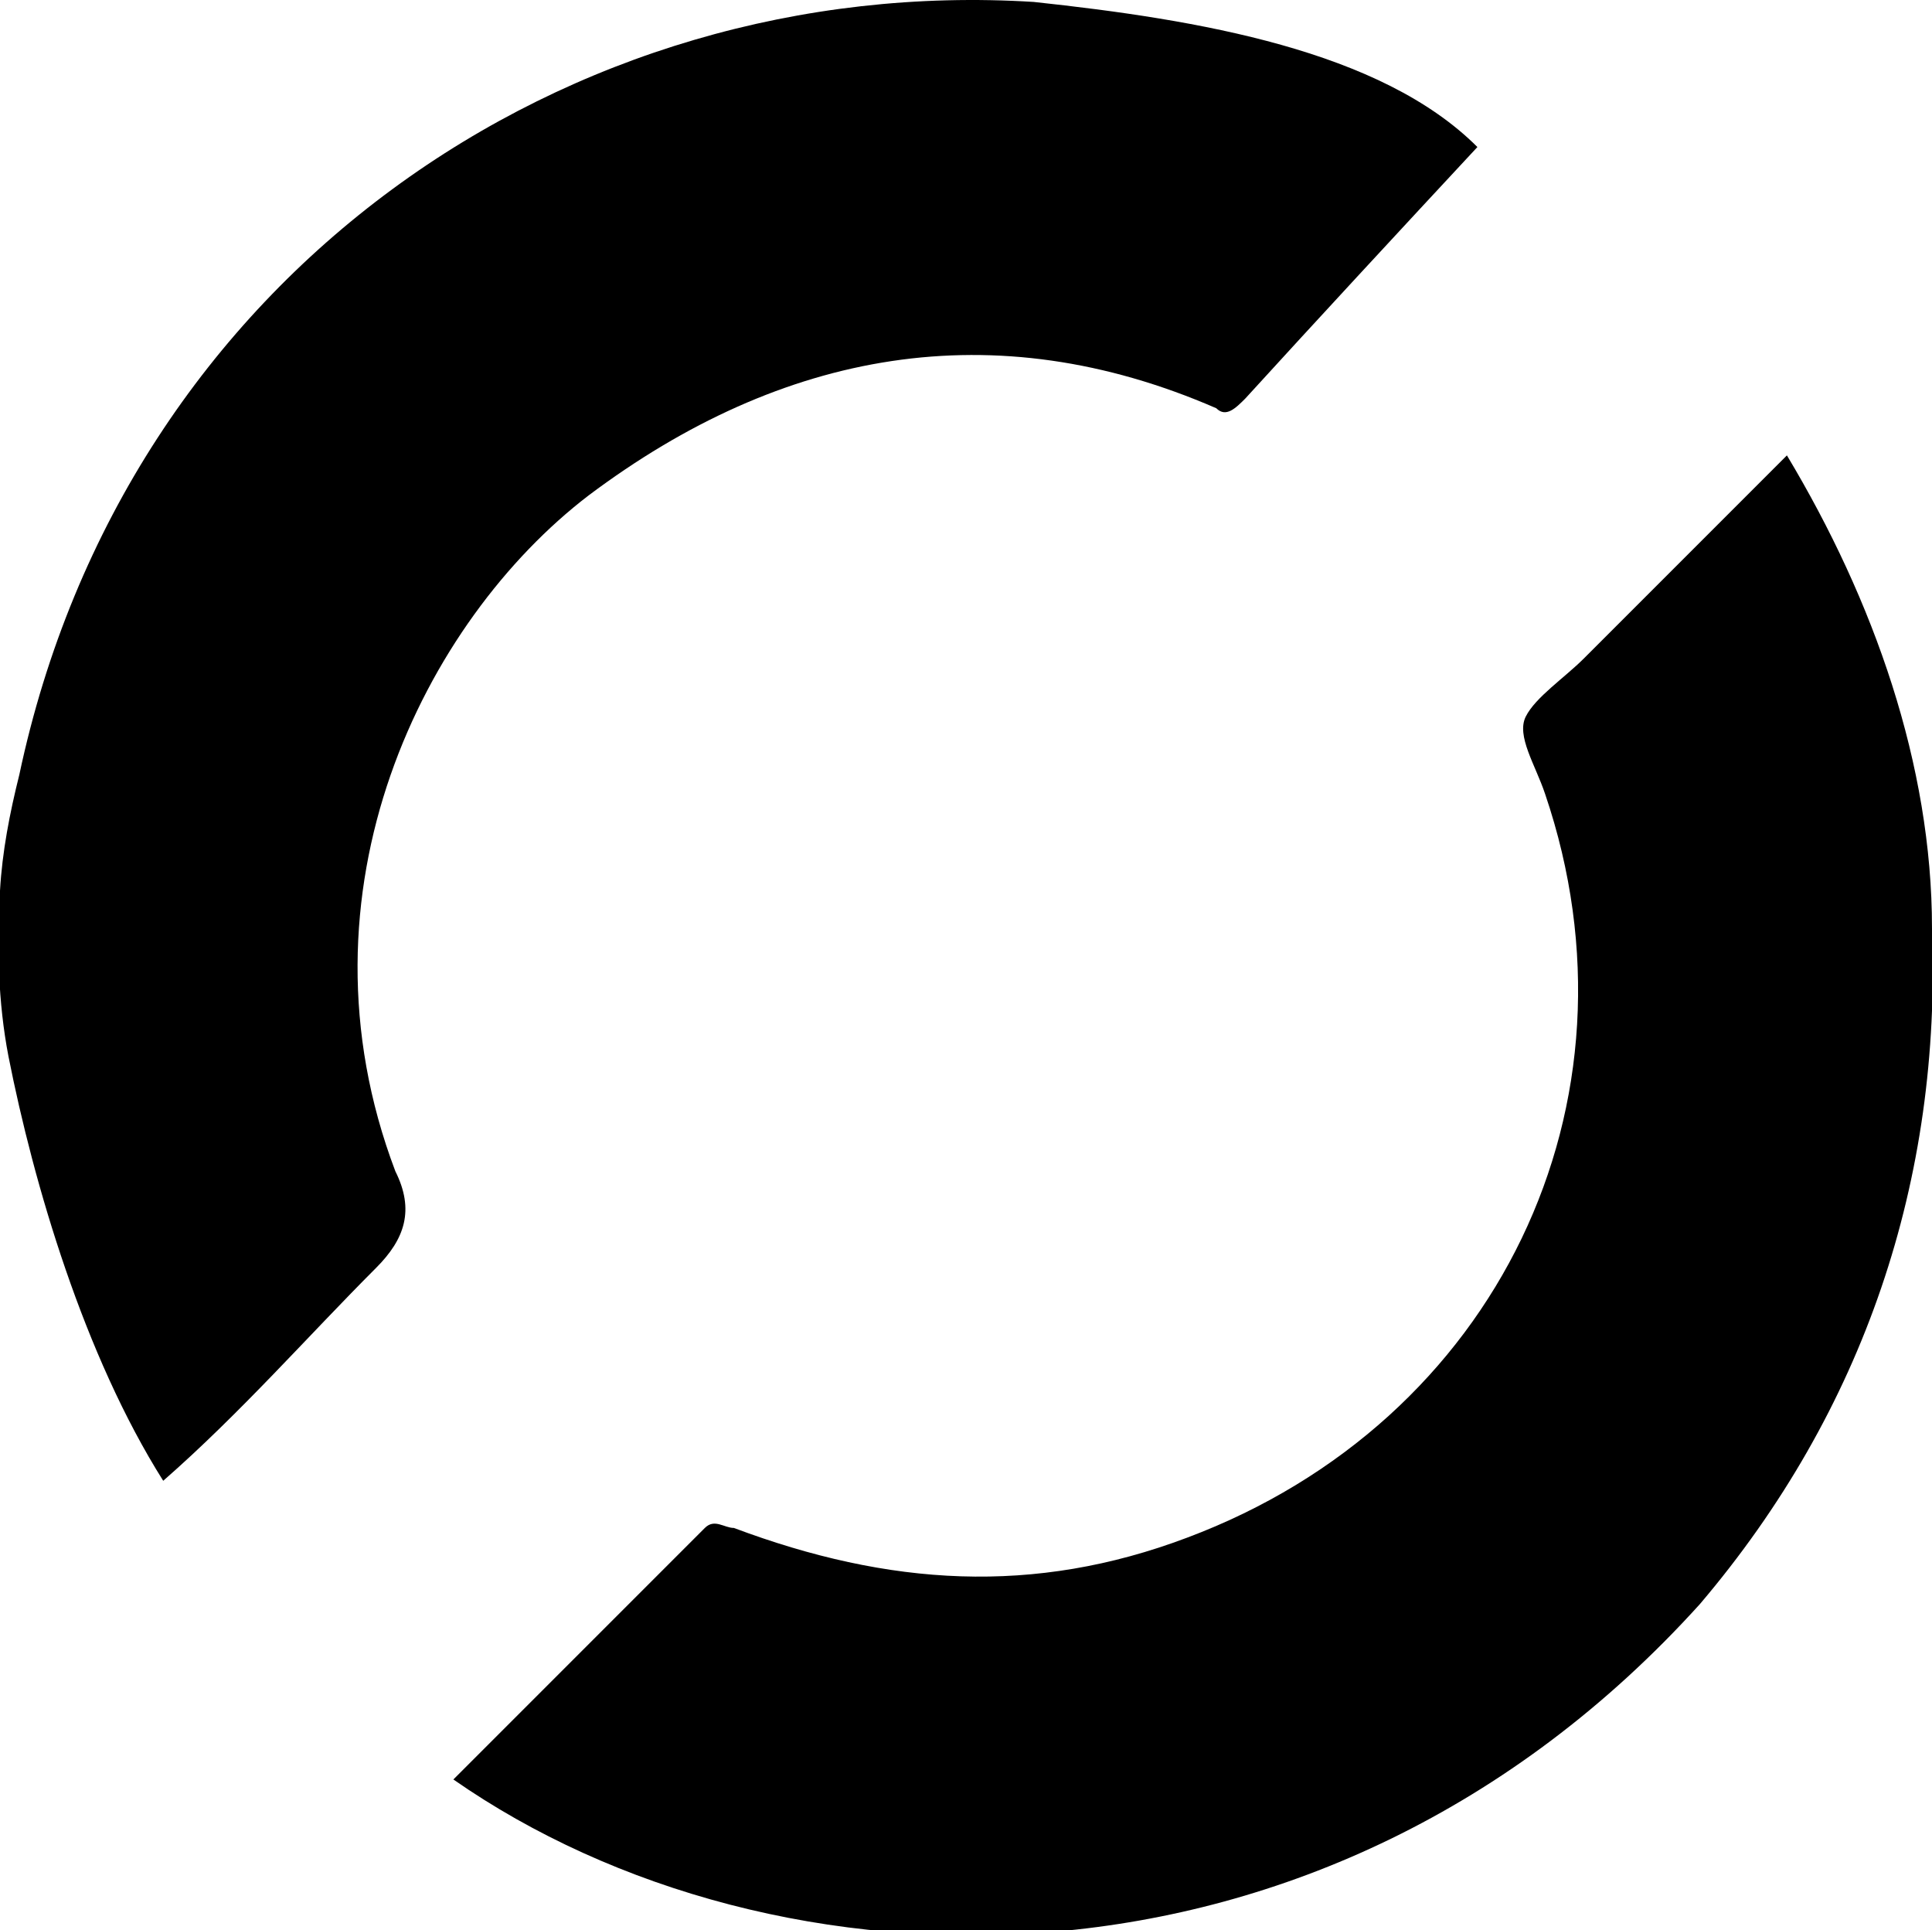
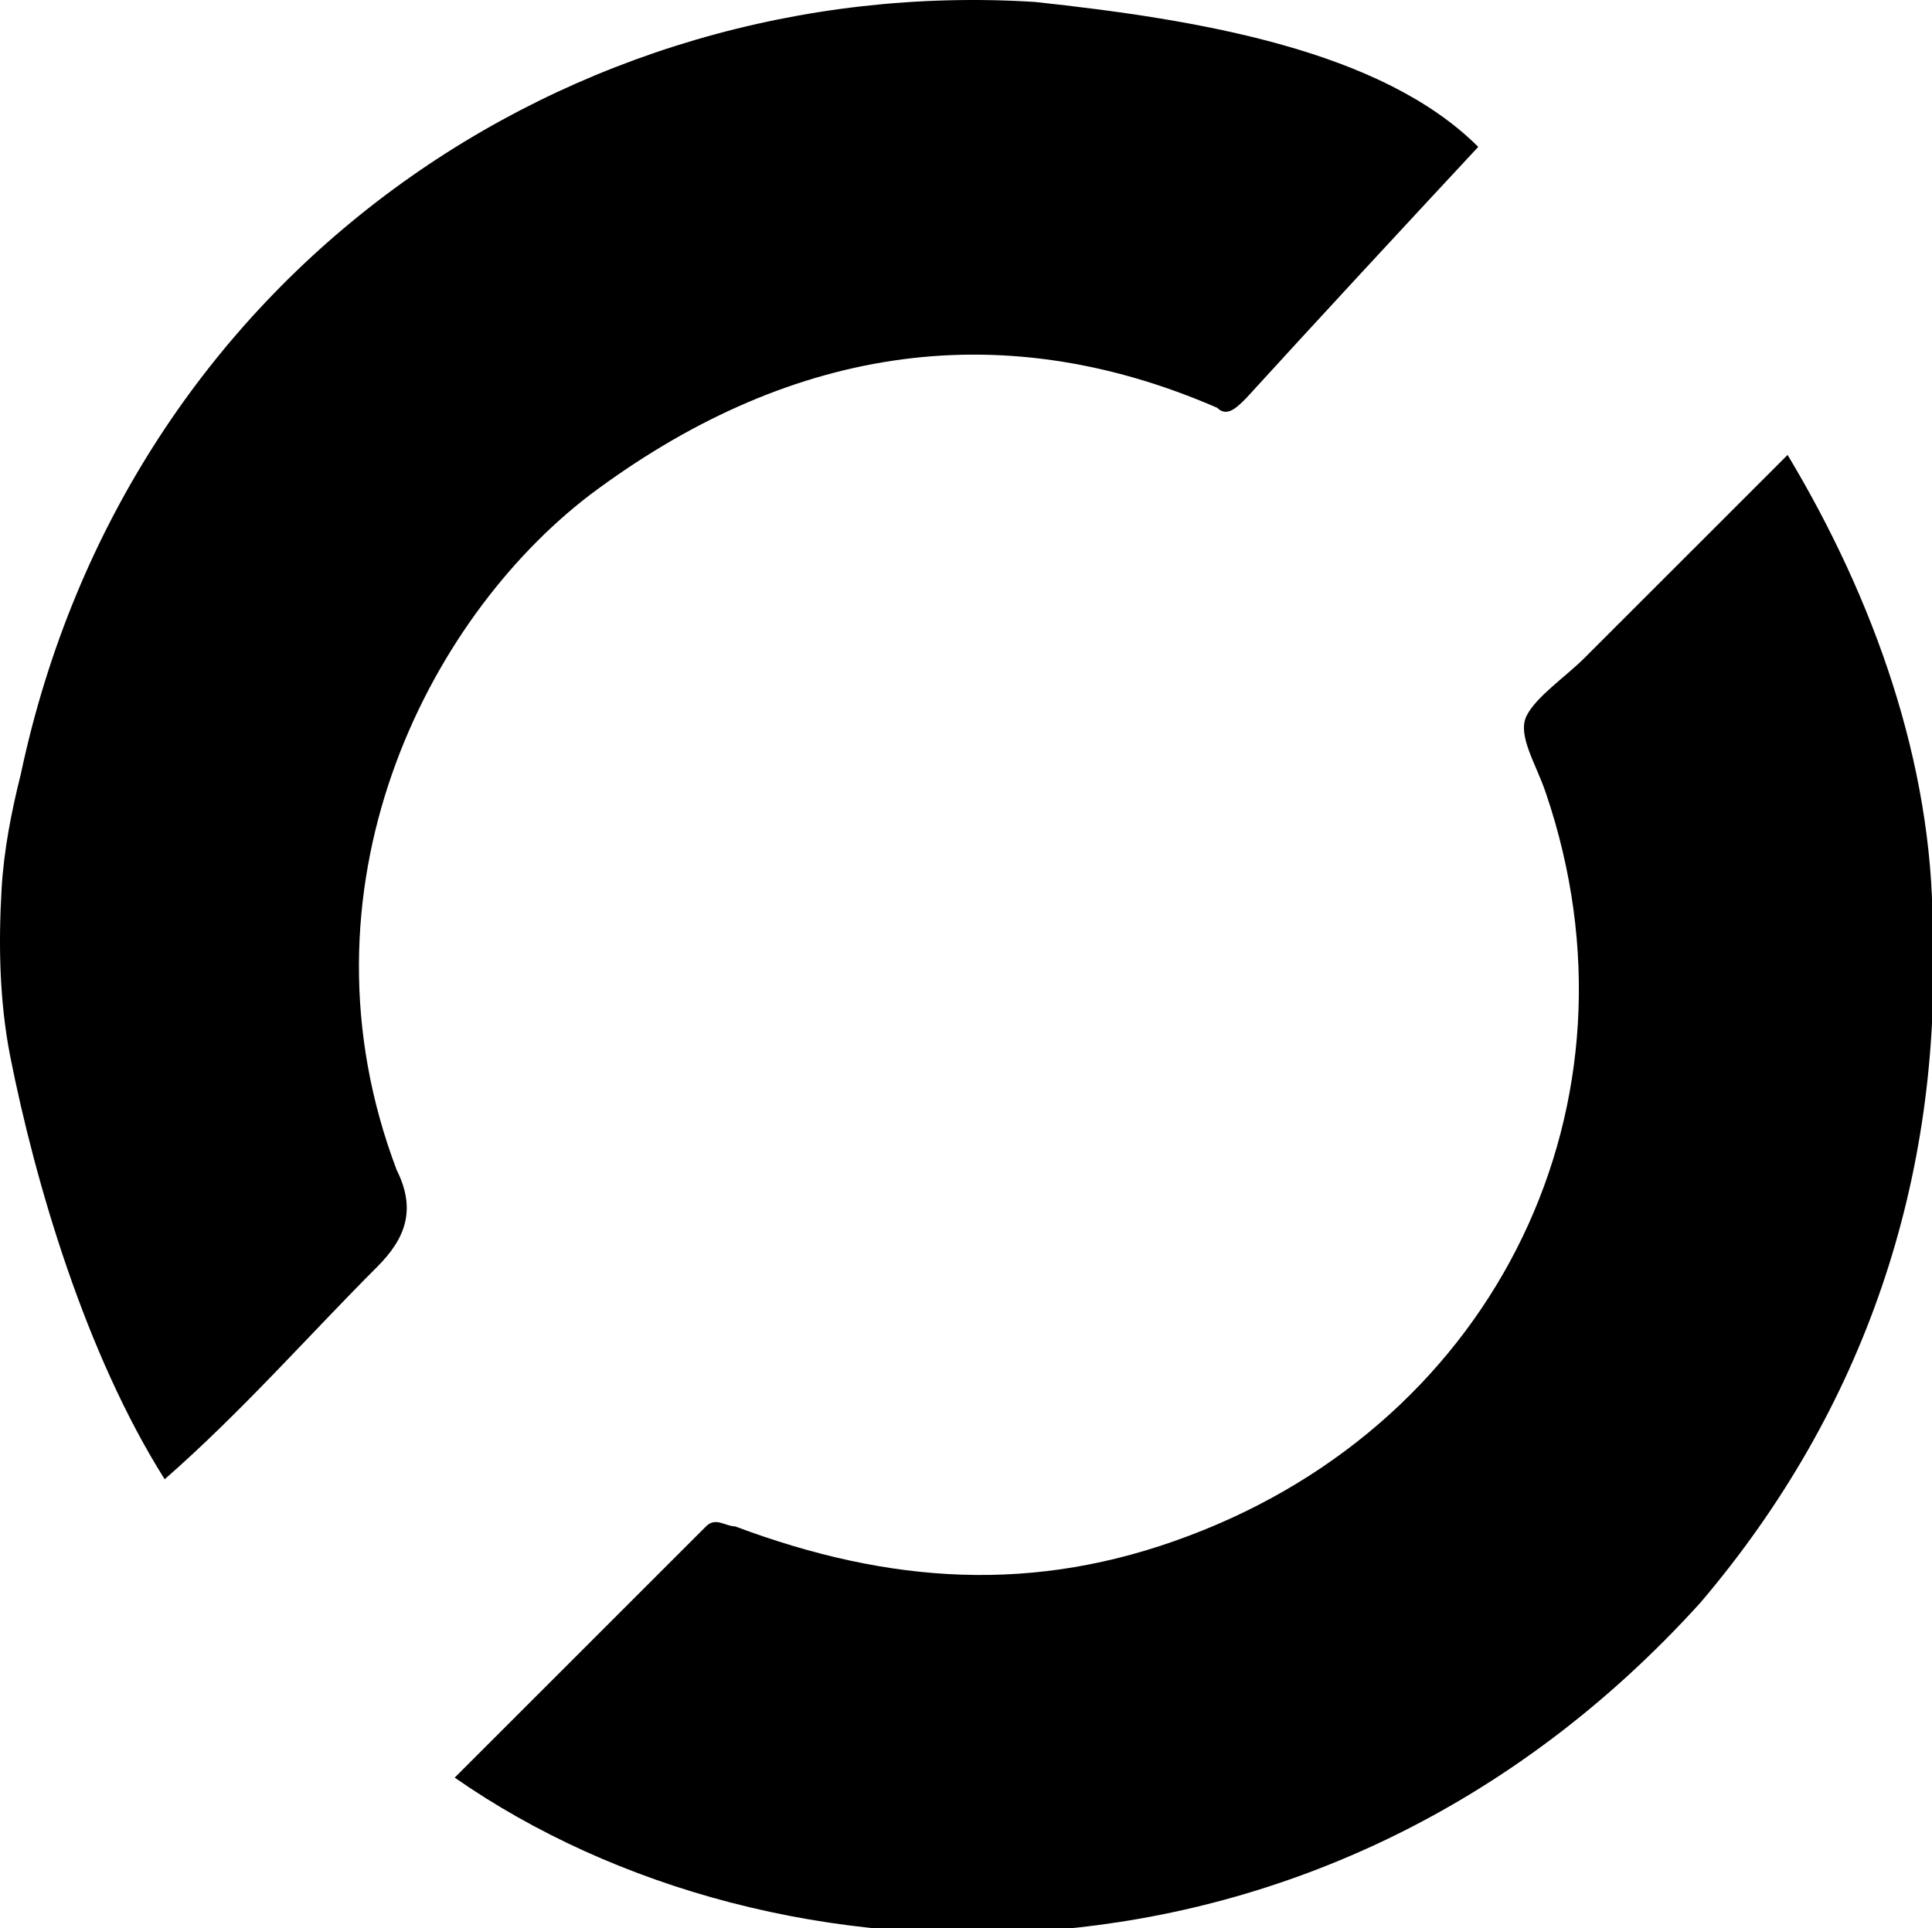
<svg xmlns="http://www.w3.org/2000/svg" version="2.0" viewbox="0 0 256 256" id="svg8">
  <defs id="defs12" />
-   <g id="g6" transform="translate(188.9,-316.9403)">
-     <path d="m -188.9,390.6 c 0.185,-3.239 0.8,-6.4 1.6,-9.6 8.8,-41.5 45.5,-66.3 83.9,-63.9 13.691,1.468 28.71,4.01 36.7,12 -6.291,6.763 -13.479,14.524 -19.2,20.8 -0.8,0.8 -1.6,1.6 -2.4,0.8 -18.4,-8 -35.9,-4.8 -51.9,7.2 -13.6,10.4 -24.8,32.7 -16,55.9 1.6,3.2 0.8,5.6 -1.6,8 -5.6,5.6 -11.2,12 -17.6,17.6 -6.538,-10.359 -10.71,-24.508 -12.8,-35.1 -0.866,-4.49 -0.961,-9.135 -0.7,-13.7 z" id="path2" />
-     <path d="m -151.4,464.1 c 7.2,-7.2 13.6,-13.6 20.8,-20.8 0.8,-0.8 1.6,0 2.4,0 12.8,4.8 24.8,5.6 37.5,0.8 25.6,-9.6 38.3,-35.9 29.6,-61.5 -0.8,-2.4 -2.4,-4.8 -1.6,-6.4 0.8,-1.6 3.2,-3.2 4.8,-4.8 5.6,-5.6 11.2,-11.2 16.8,-16.8 7.2,12 12,25.6 12,39.1 0.8,20.8 -5.6,39.9 -19.2,55.9 -31.2,34.5 -76.7,32.9 -103.1,14.5 z" id="path4" />
+   <g id="g21">
+     <path d="M 0.204,117.821 C 0.5,112.641 1.484,107.584 2.764,102.466 16.845,36.085 75.567,-3.583 137.009,0.256 158.916,2.604 182.947,6.67 195.731,19.45 c -10.067,10.817 -21.567,23.231 -30.721,33.27 -1.28,1.28 -2.56,2.559 -3.84,1.28 -29.441,-12.796 -57.442,-7.678 -83.043,11.517 -21.761,16.635 -39.681,52.305 -25.601,89.414 2.56,5.119 1.28,8.957 -2.56,12.796 -8.96,8.957 -17.921,19.194 -28.161,28.152 C 11.344,179.308 4.669,156.677 1.324,139.735 -0.061,132.553 -0.213,125.123 0.204,117.821 Z" id="path2" style="stroke-width:1.6" />
+     <path d="m 60.206,235.387 c 11.52,-11.517 21.761,-21.754 33.281,-33.27 1.28,-1.28 2.56,0 3.84,0 20.481,7.678 39.681,8.957 60.002,1.28 40.961,-15.356 61.282,-57.423 47.362,-98.371 -1.28,-3.839 -3.84,-7.678 -2.56,-10.237 1.28,-2.559 5.12,-5.119 7.68,-7.678 8.96,-8.957 17.921,-17.915 26.881,-26.872 11.52,19.194 19.201,40.948 19.201,62.542 1.28,33.27 -8.96,63.821 -30.721,89.414 -49.922,55.184 -122.724,52.625 -164.966,23.193 z" id="path4" style="stroke-width:1.6" />
  </g>
</svg>
